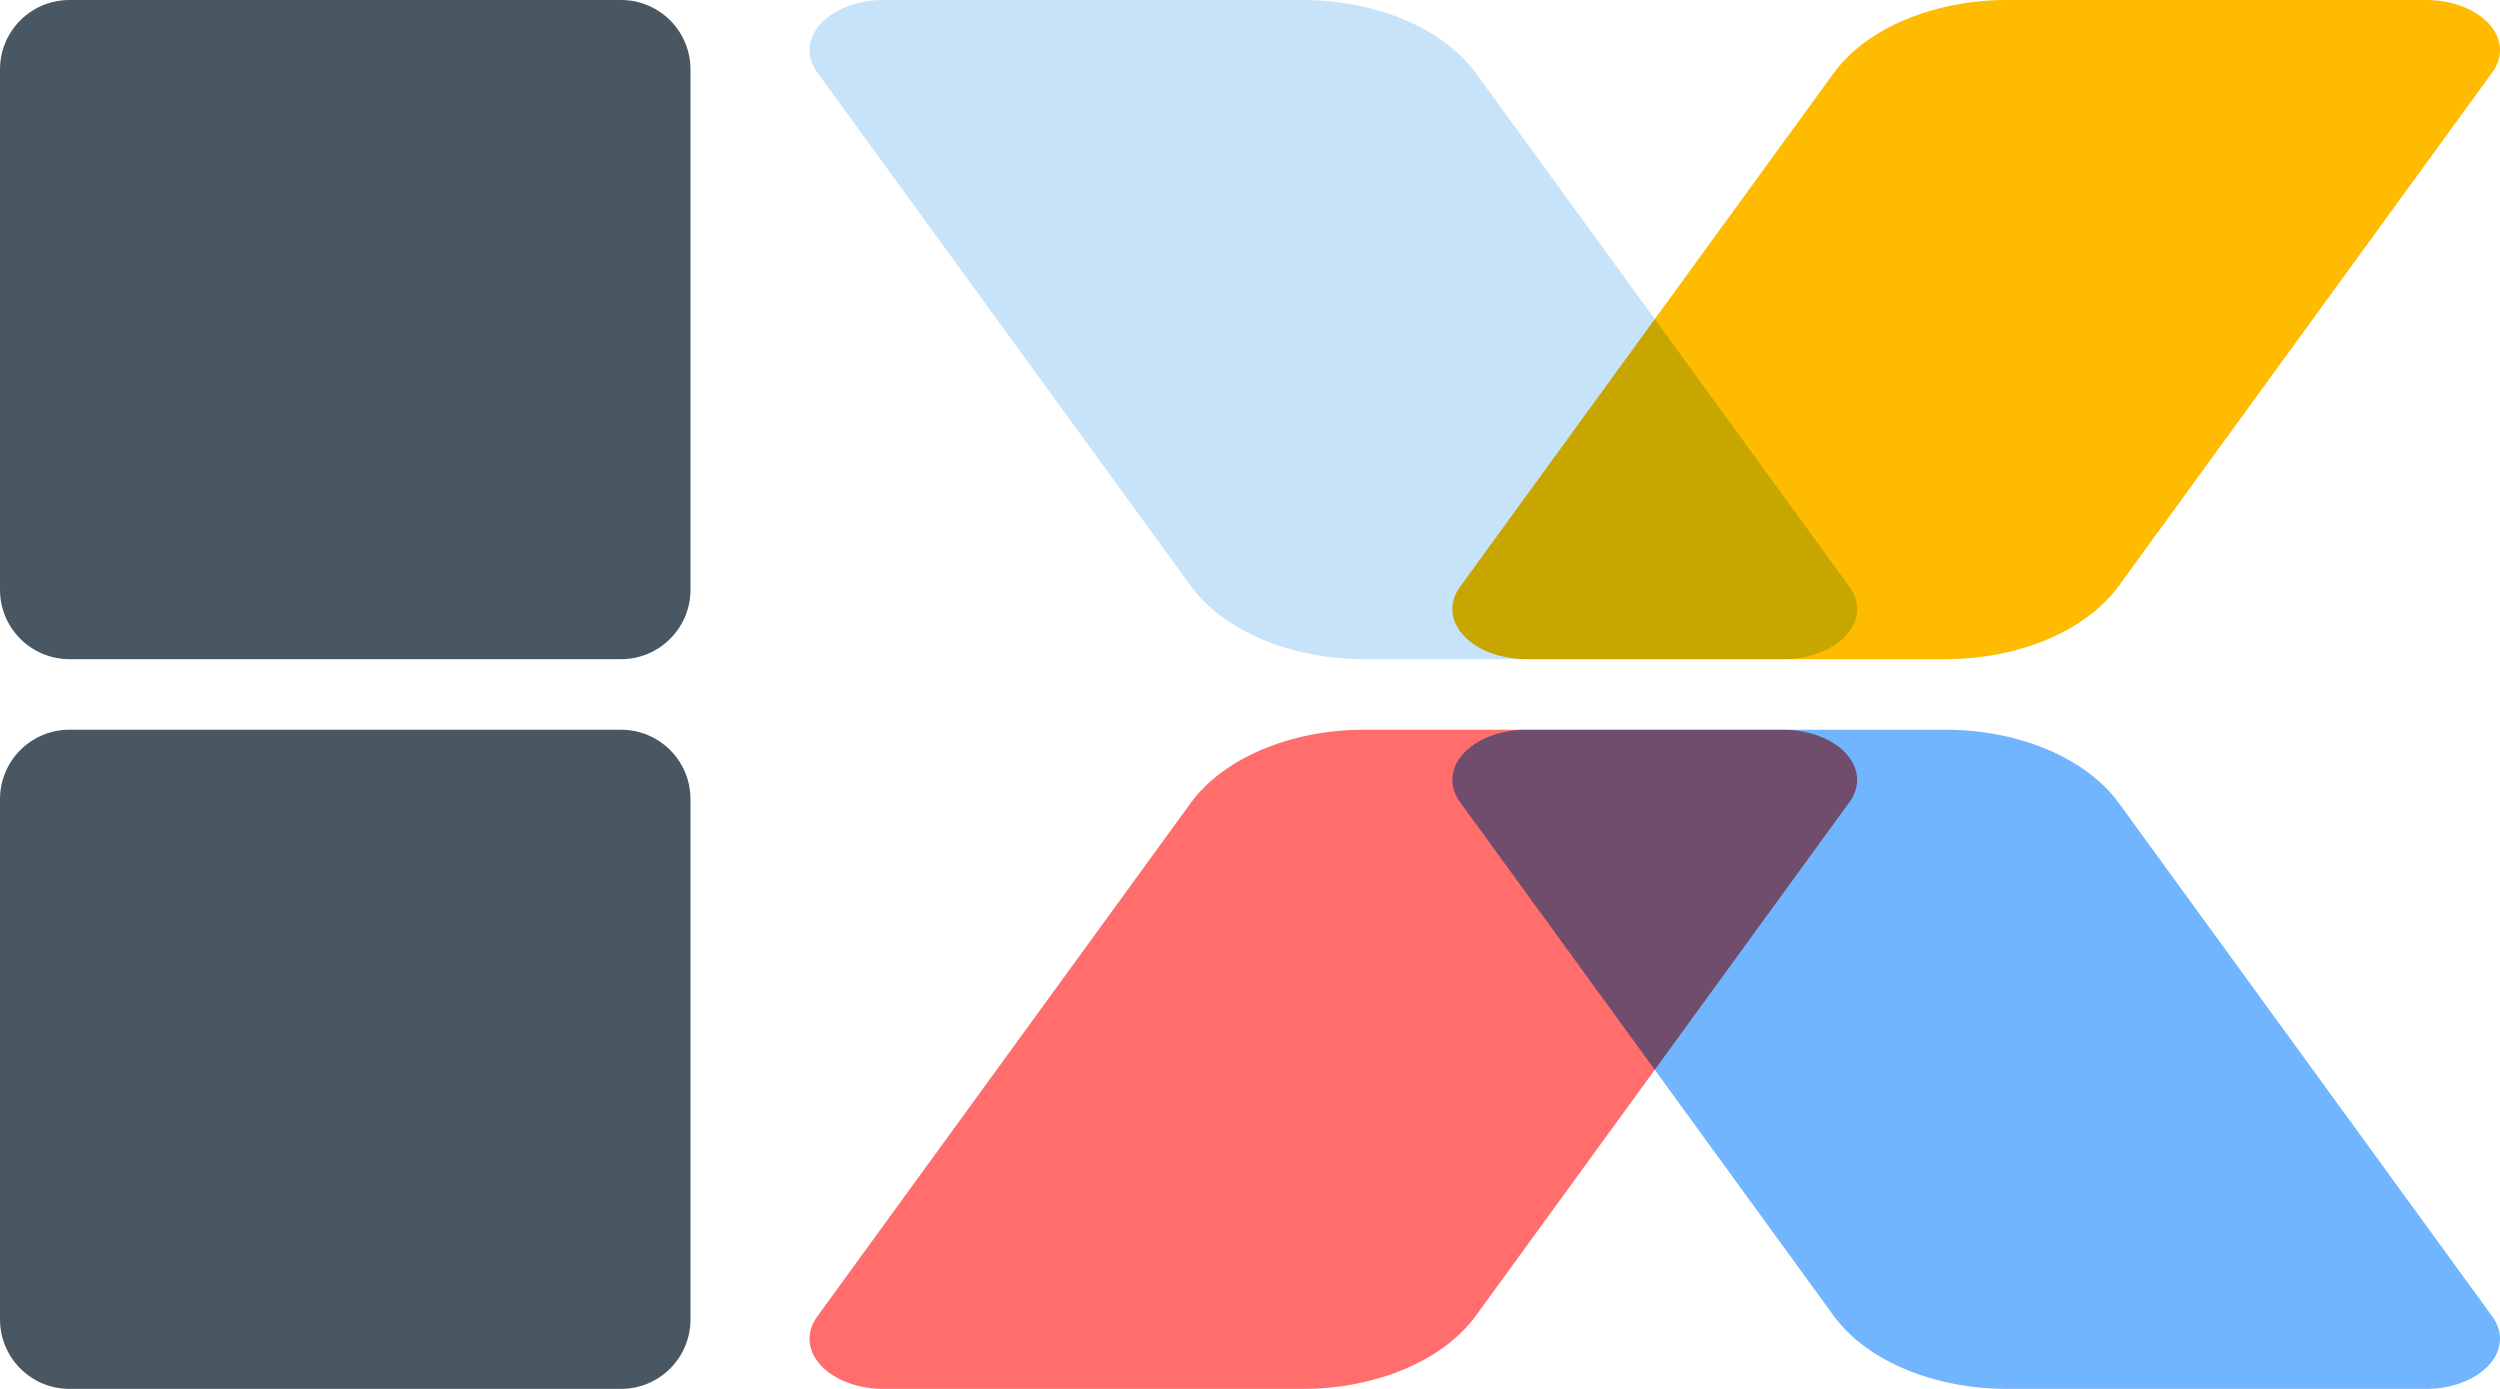
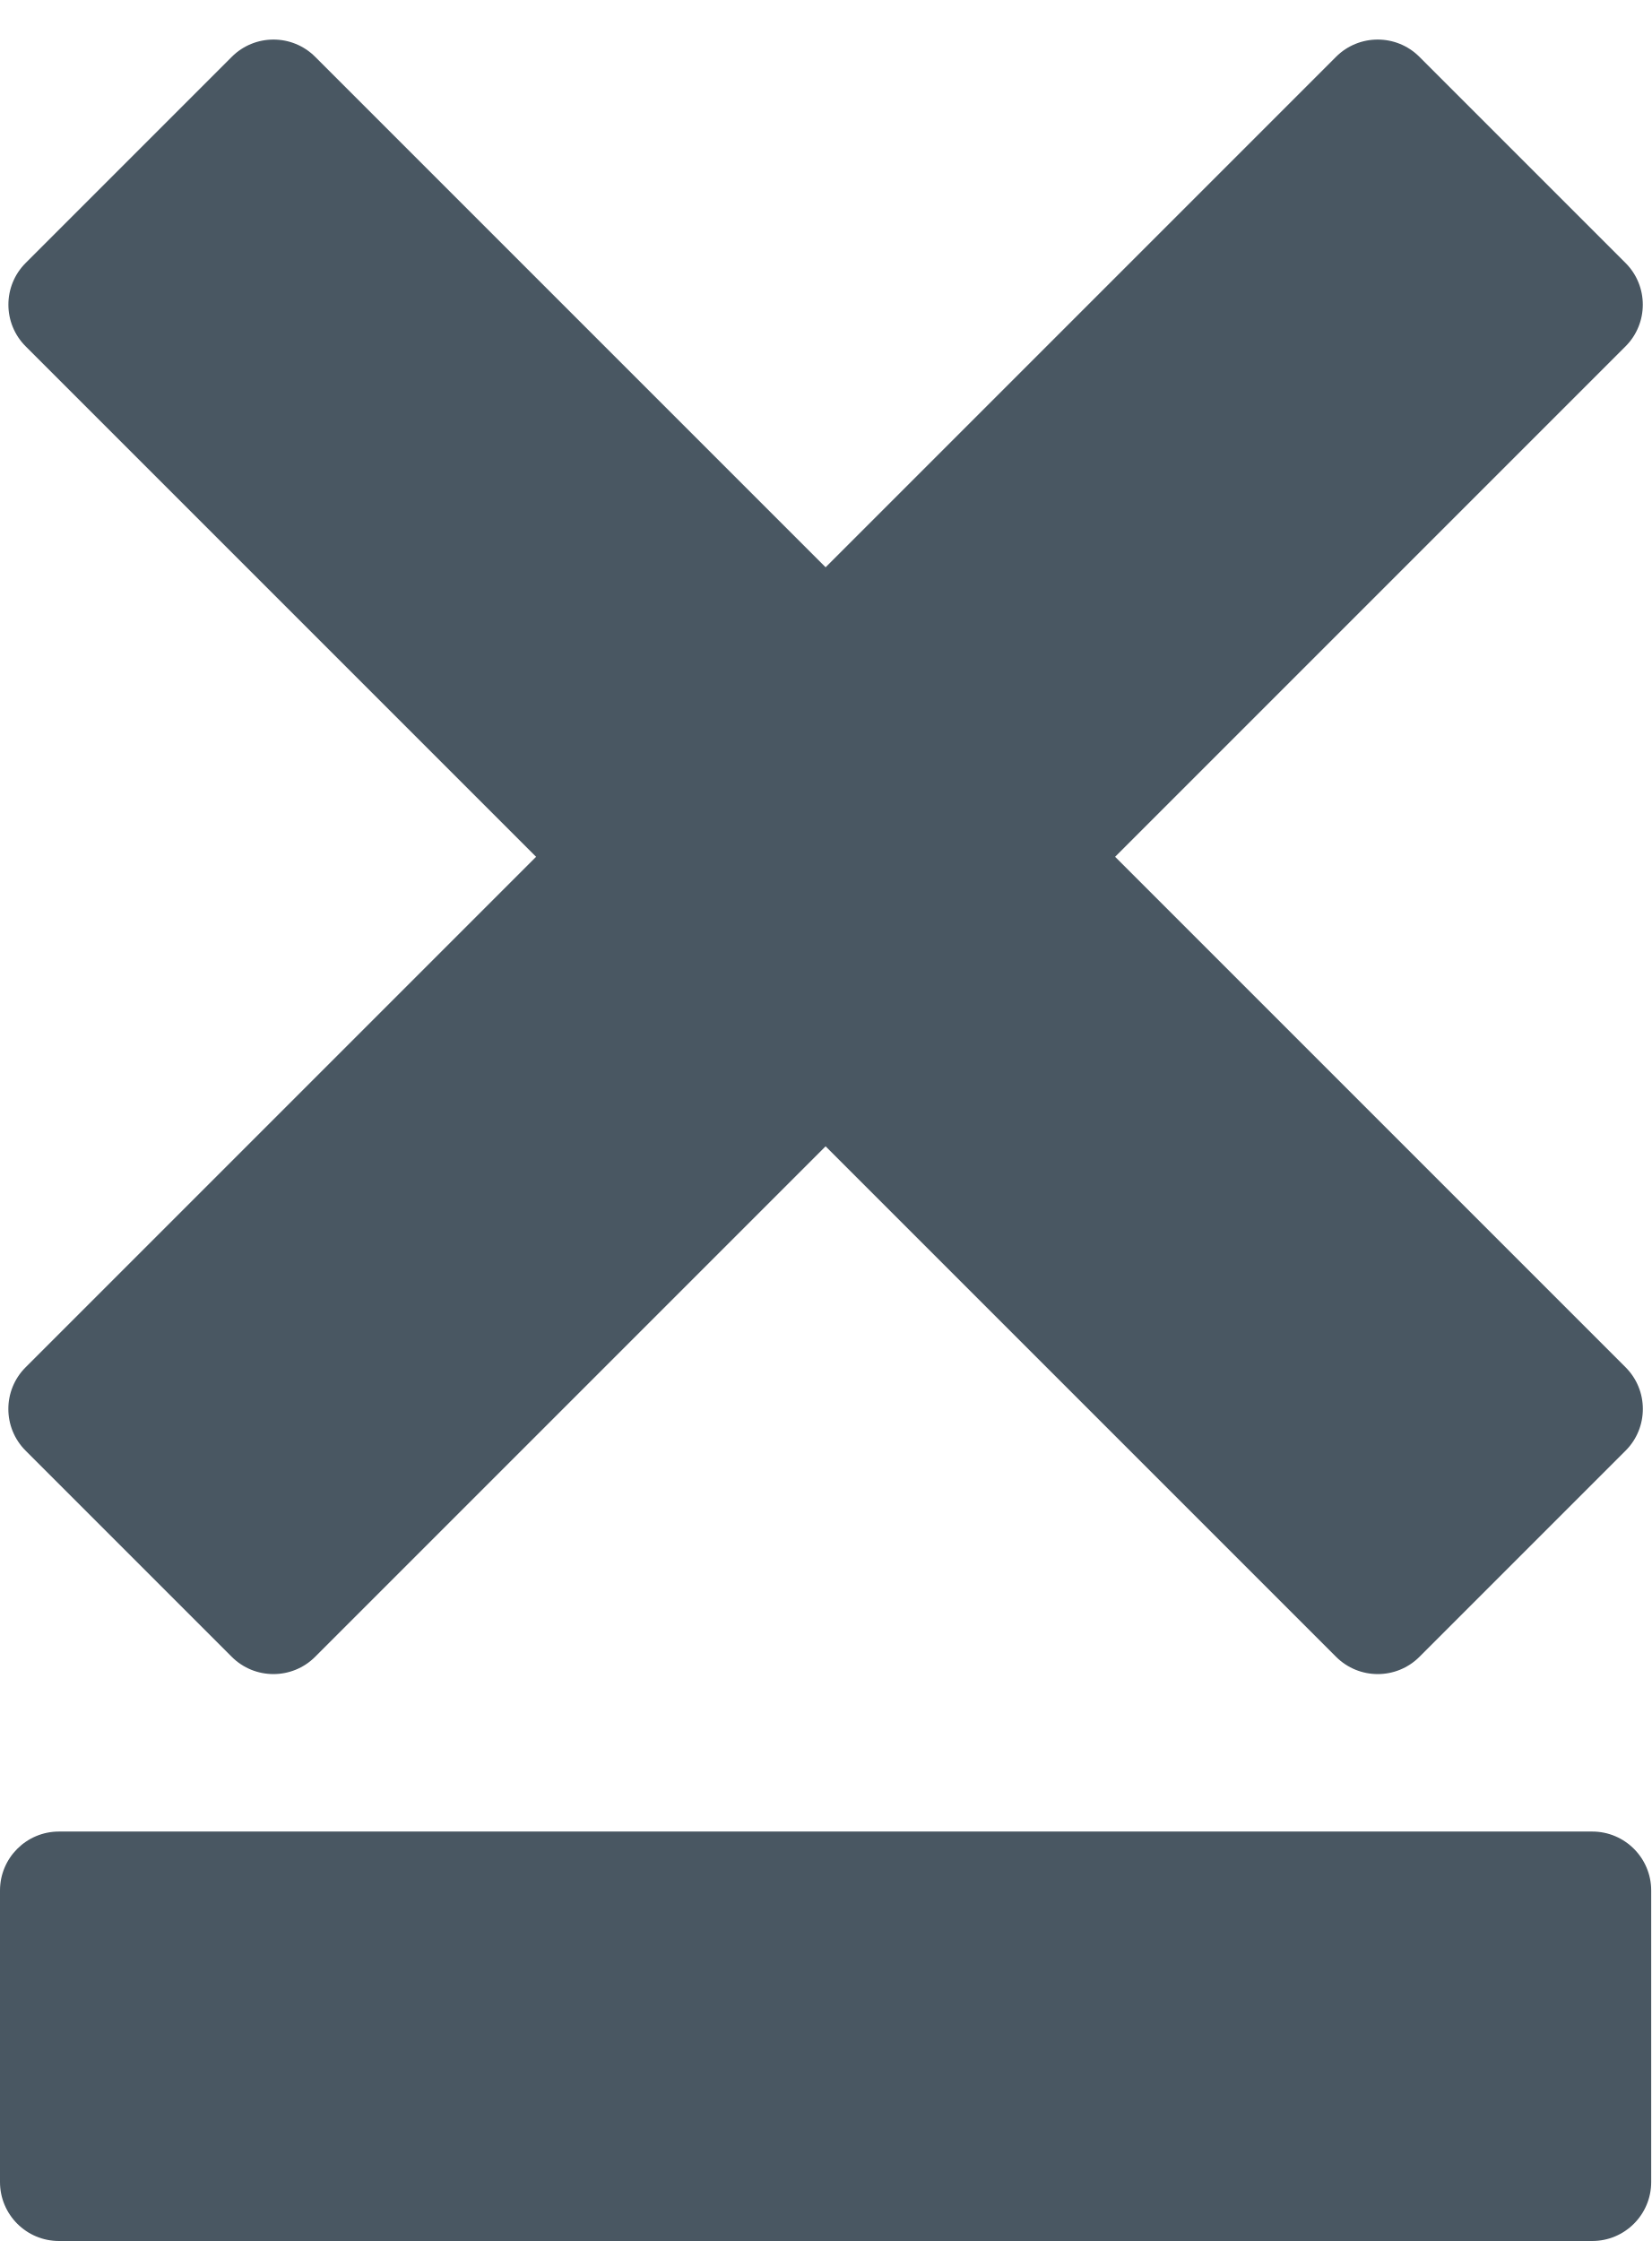
- <svg xmlns="http://www.w3.org/2000/svg" width="36px" height="20px" viewBox="0 0 36 20" version="1.1">
+ <svg xmlns="http://www.w3.org/2000/svg" width="28px" height="38px" viewBox="0 0 28 38" version="1.1">
  <defs />
  <g id="Page-1" stroke="none" stroke-width="1" fill="none" fill-rule="evenodd">
-     <g id="Branding" transform="translate(-34, -37)">
-       <g id="logo" transform="translate(52, 47) rotate(-360) translate(-52, -47) translate(34, 37)">
-         <g>
-           <path d="M34.935,-1.67775838e-15 L28.902,-1.67775838e-15 C27.842,-1.41538341e-15 26.874,0.408 26.405,1.053 L21.024,8.451 C20.764,8.808 20.981,9.241 21.508,9.417 C21.655,9.466 21.816,9.492 21.979,9.492 L28.012,9.492 C29.072,9.492 30.041,9.083 30.509,8.439 L35.89,1.041 C36.15,0.683 35.933,0.251 35.406,0.074 C35.259,0.025 35.098,-1.75603277e-15 34.935,-1.67775838e-15 Z" id="Rectangle-Copy" fill="#FFBB00" />
-           <path d="M12.722,-1.77635684e-15 L18.755,-1.77635684e-15 C19.815,-1.51398186e-15 20.783,0.408 21.252,1.053 L26.633,8.451 C26.893,8.808 26.676,9.241 26.149,9.417 C26.002,9.466 25.841,9.492 25.678,9.492 L19.645,9.492 C18.585,9.492 17.617,9.083 17.148,8.439 L11.767,1.041 C11.507,0.683 11.724,0.251 12.251,0.074 C12.398,0.025 12.559,-1.85463122e-15 12.722,-1.77635684e-15 Z" id="Rectangle-Copy-4" fill="#C7E3FA" style="mix-blend-mode: multiply;" />
-           <path d="M12.722,20 L18.755,20 C19.815,20 20.783,19.592 21.252,18.947 L26.633,11.549 C26.893,11.192 26.676,10.759 26.149,10.583 C26.002,10.534 25.841,10.508 25.678,10.508 L19.645,10.508 C18.585,10.508 17.617,10.917 17.148,11.561 L11.767,18.959 C11.507,19.317 11.724,19.749 12.251,19.926 C12.398,19.975 12.559,20 12.722,20 Z" id="Rectangle-Copy-3" fill="#FF6D6D" />
-           <path d="M34.935,20 L28.902,20 C27.842,20 26.874,19.592 26.405,18.947 L21.024,11.549 C20.764,11.192 20.981,10.759 21.508,10.583 C21.655,10.534 21.816,10.508 21.979,10.508 L28.012,10.508 C29.072,10.508 30.041,10.917 30.509,11.561 L35.89,18.959 C36.15,19.317 35.933,19.749 35.406,19.926 C35.259,19.975 35.098,20 34.935,20 Z" id="Rectangle-Copy-2" fill="#71B5FF" style="mix-blend-mode: multiply;" />
-           <g id="Group" style="mix-blend-mode: color-burn;" />
-         </g>
-         <g id="Group-2" fill="#495762">
-           <rect id="Rectangle" x="0" y="0" width="9.943" height="9.492" rx="1" />
-           <rect id="Rectangle-Copy-8" x="0" y="10.508" width="9.943" height="9.492" rx="1" />
-         </g>
-       </g>
+     <g id="logo" transform="translate(14, 19) rotate(-90) translate(-14, -19) translate(-5, 4)" fill="#495762" fill-rule="nonzero">
+       <rect id="Rectangle" x="0" y="1" width="6.943" height="28" rx="1" />
+       <rect id="Rectangle-Copy" transform="translate(23.47143, 15) rotate(-45) translate(-23.47143, -15) " x="20" y="-1.713" width="6.943" height="33.425" rx="1" />
+       <rect id="Rectangle-Copy-2" transform="translate(23.47143, 15) scale(1, -1) rotate(-45) translate(-23.47143, -15) " x="20" y="-1.713" width="6.943" height="33.425" rx="1" />
    </g>
  </g>
</svg>
